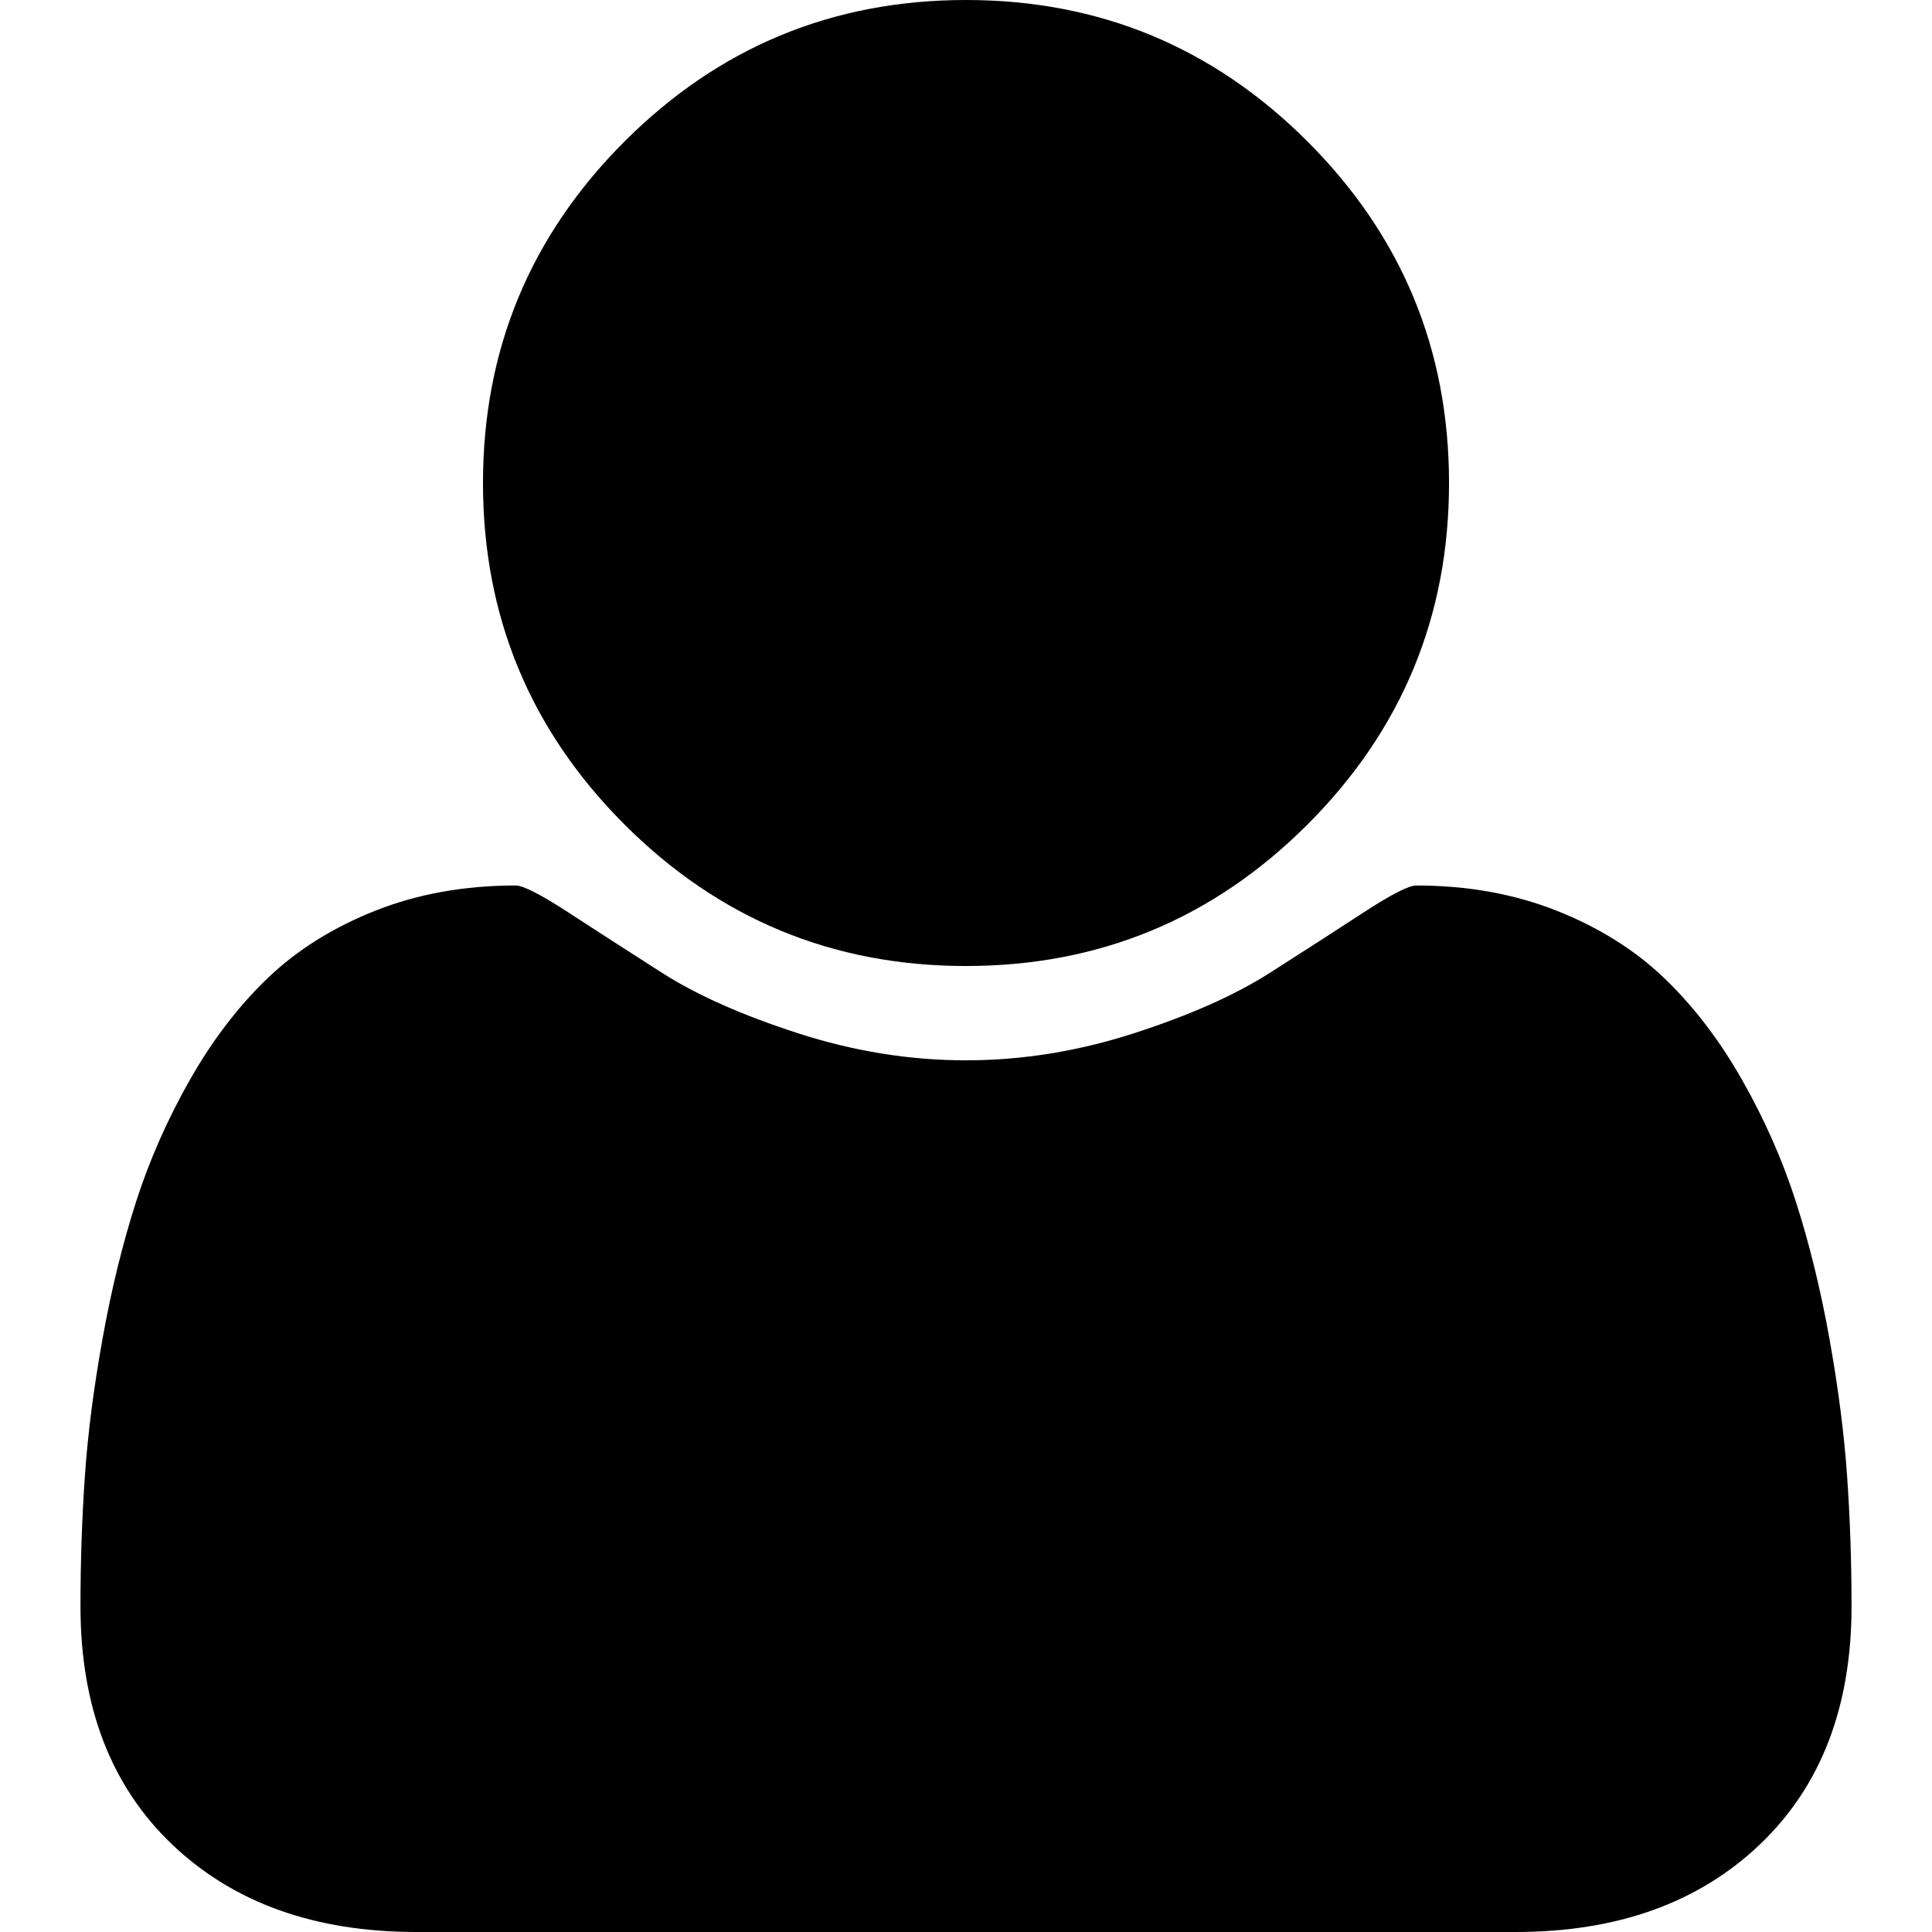
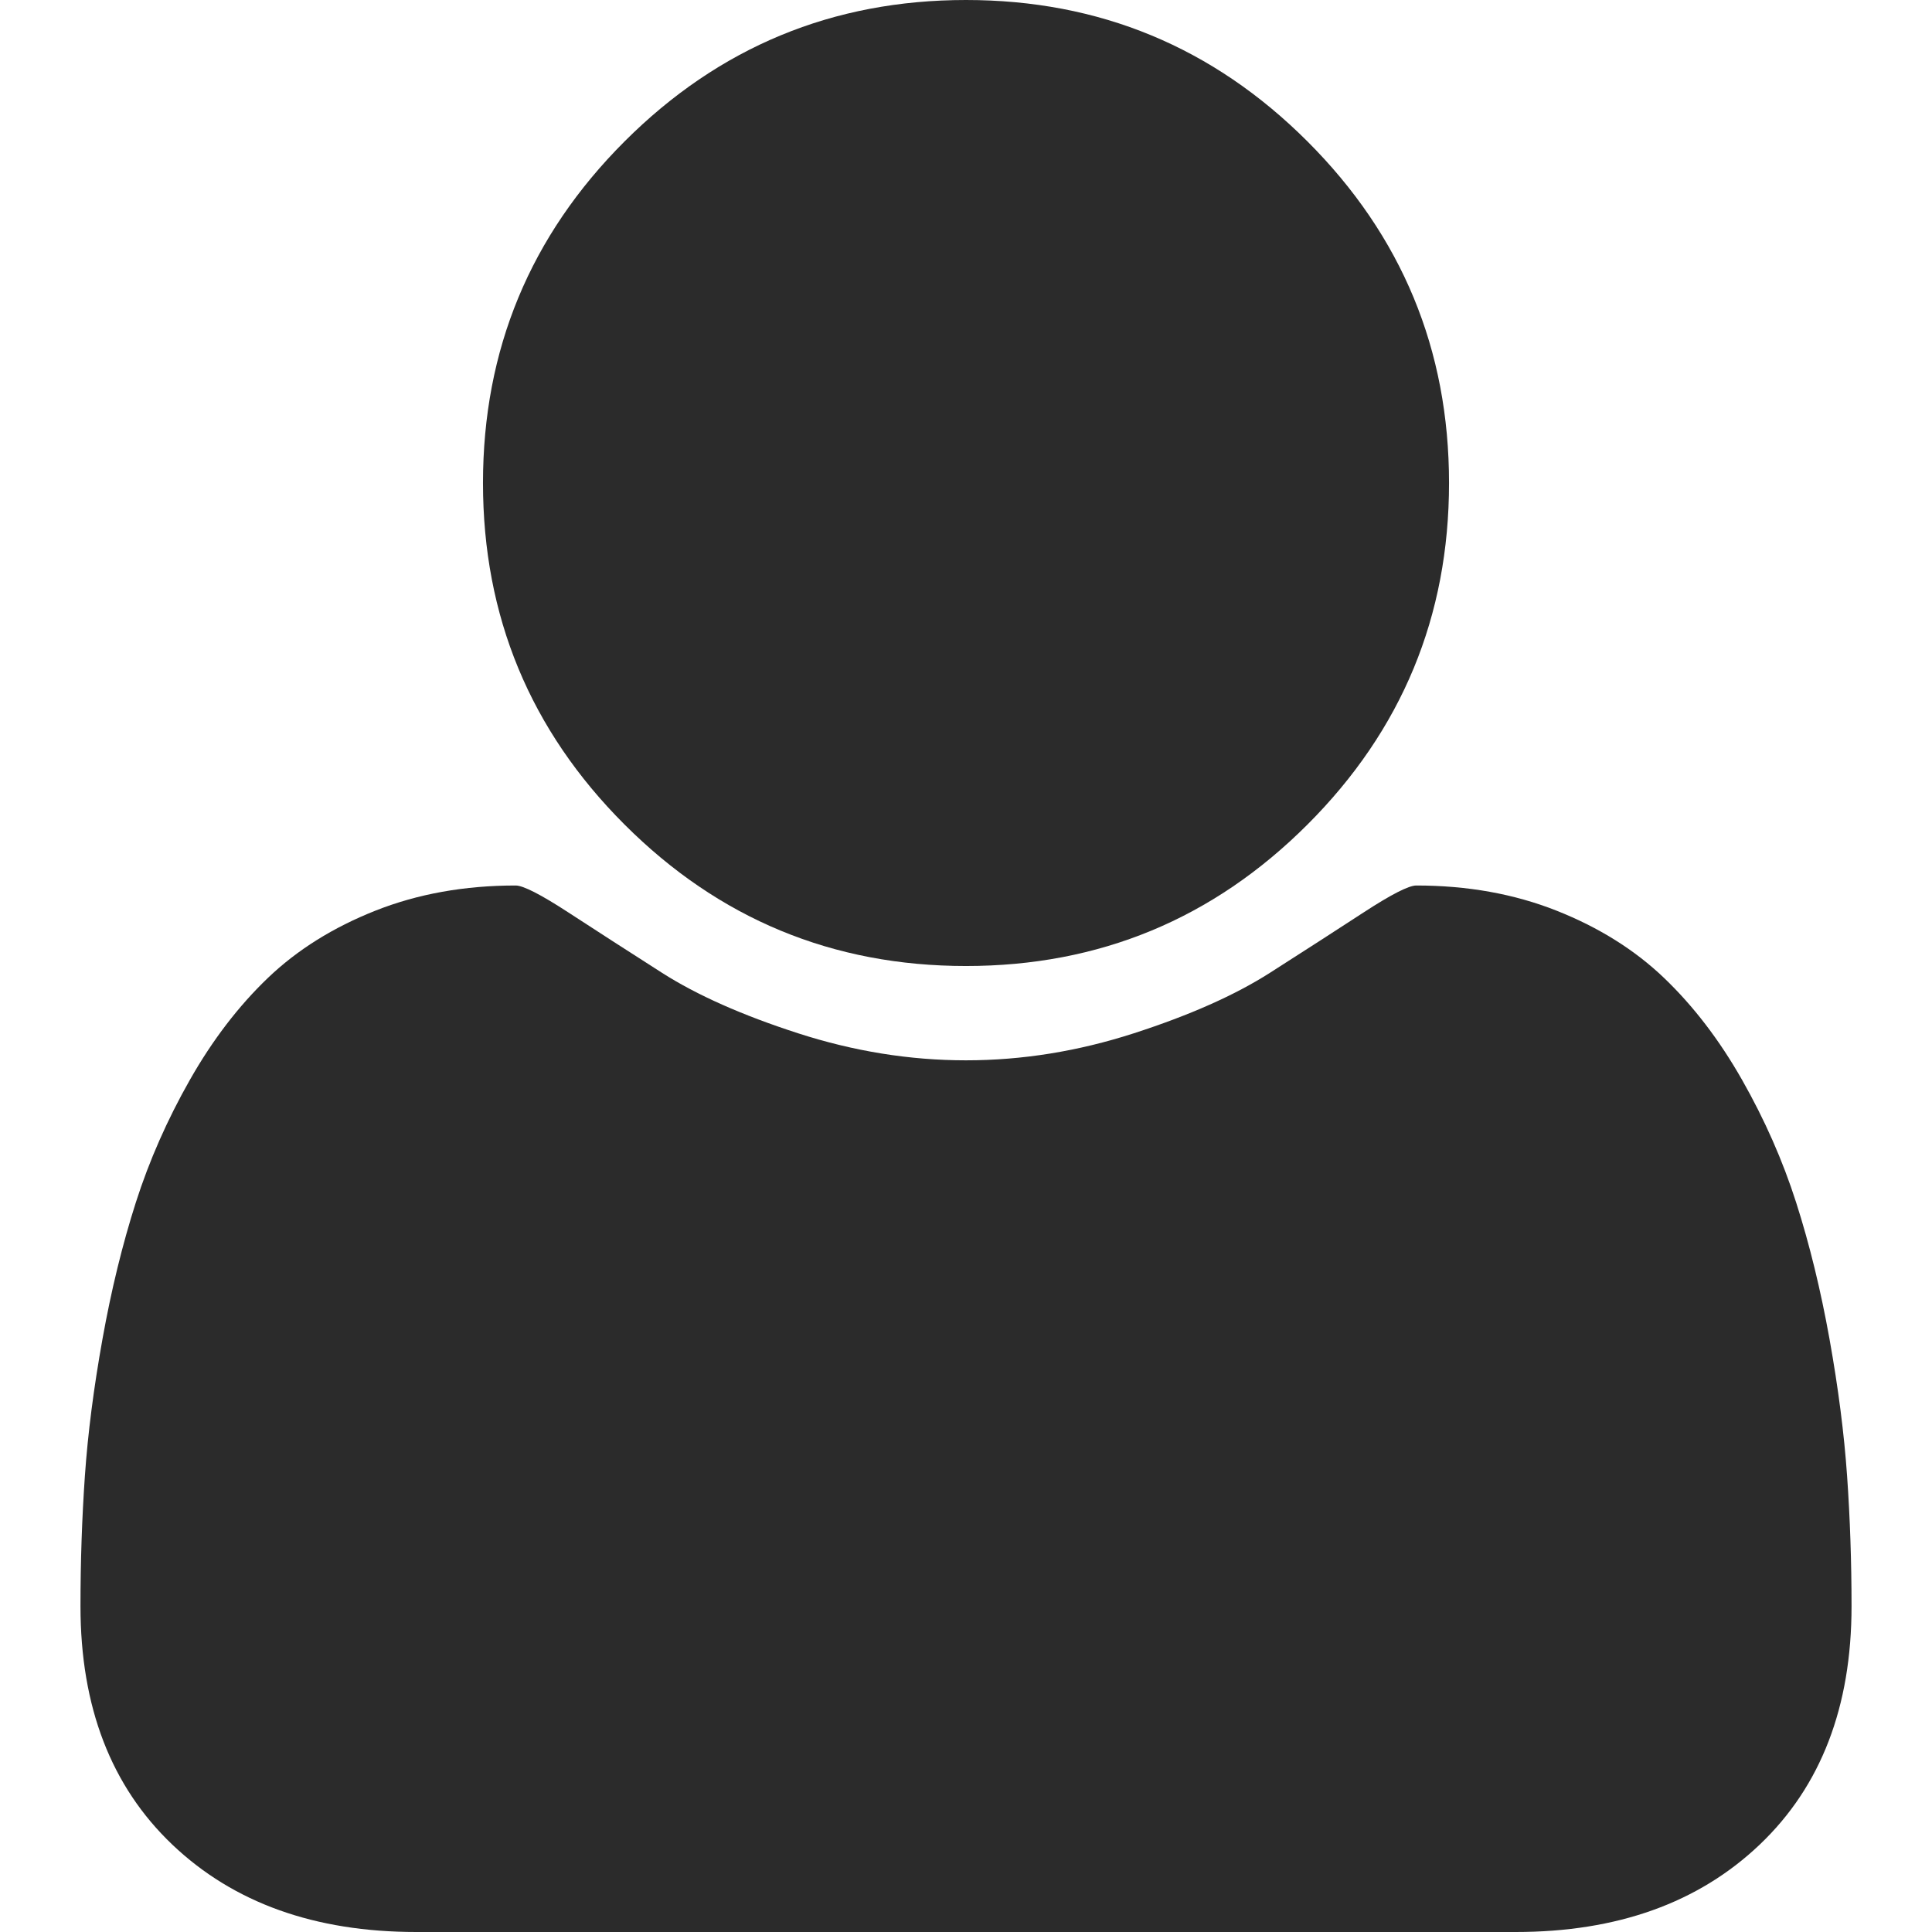
- <svg xmlns="http://www.w3.org/2000/svg" version="1.1" id="Capa_1" x="0px" y="0px" width="438.529px" height="438.529px" viewBox="0 0 438.529 438.529" style="enable-background:new 0 0 438.529 438.529;" xml:space="preserve">
+ <svg xmlns="http://www.w3.org/2000/svg" version="1.1" id="Capa_1" x="0px" y="0px" width="438.529px" fill="#2b2b2b" height="438.529px" viewBox="0 0 438.529 438.529" style="enable-background:new 0 0 438.529 438.529;" xml:space="preserve">
  <g>
    <g>
      <path d="M219.265,219.267c30.271,0,56.108-10.71,77.518-32.121c21.412-21.411,32.12-47.248,32.12-77.515    c0-30.262-10.708-56.1-32.12-77.516C275.366,10.705,249.528,0,219.265,0S163.16,10.705,141.75,32.115    c-21.414,21.416-32.121,47.253-32.121,77.516c0,30.267,10.707,56.104,32.121,77.515    C163.166,208.557,189.001,219.267,219.265,219.267z" />
      <path d="M419.258,335.036c-0.668-9.609-2.002-19.985-3.997-31.121c-1.999-11.136-4.524-21.457-7.57-30.978    c-3.046-9.514-7.139-18.794-12.278-27.836c-5.137-9.041-11.037-16.748-17.703-23.127c-6.666-6.377-14.801-11.465-24.406-15.271    c-9.617-3.805-20.229-5.711-31.84-5.711c-1.711,0-5.709,2.046-11.991,6.139c-6.276,4.093-13.367,8.662-21.266,13.708    c-7.898,5.037-18.182,9.609-30.834,13.695c-12.658,4.093-25.361,6.14-38.118,6.14c-12.752,0-25.456-2.047-38.112-6.14    c-12.655-4.086-22.936-8.658-30.835-13.695c-7.898-5.046-14.987-9.614-21.267-13.708c-6.283-4.093-10.278-6.139-11.991-6.139    c-11.61,0-22.222,1.906-31.833,5.711c-9.613,3.806-17.749,8.898-24.412,15.271c-6.661,6.379-12.562,14.086-17.699,23.127    c-5.137,9.042-9.229,18.326-12.275,27.836c-3.045,9.521-5.568,19.842-7.566,30.978c-2,11.136-3.332,21.505-3.999,31.121    c-0.666,9.616-0.998,19.466-0.998,29.554c0,22.836,6.949,40.875,20.842,54.104c13.896,13.224,32.36,19.835,55.39,19.835h249.533    c23.028,0,41.49-6.611,55.388-19.835c13.901-13.229,20.845-31.265,20.845-54.104C420.264,354.502,419.932,344.652,419.258,335.036    z" />
    </g>
  </g>
  <g>
</g>
  <g>
</g>
  <g>
</g>
  <g>
</g>
  <g>
</g>
  <g>
</g>
  <g>
</g>
  <g>
</g>
  <g>
</g>
  <g>
</g>
  <g>
</g>
  <g>
</g>
  <g>
</g>
  <g>
</g>
  <g>
</g>
</svg>
